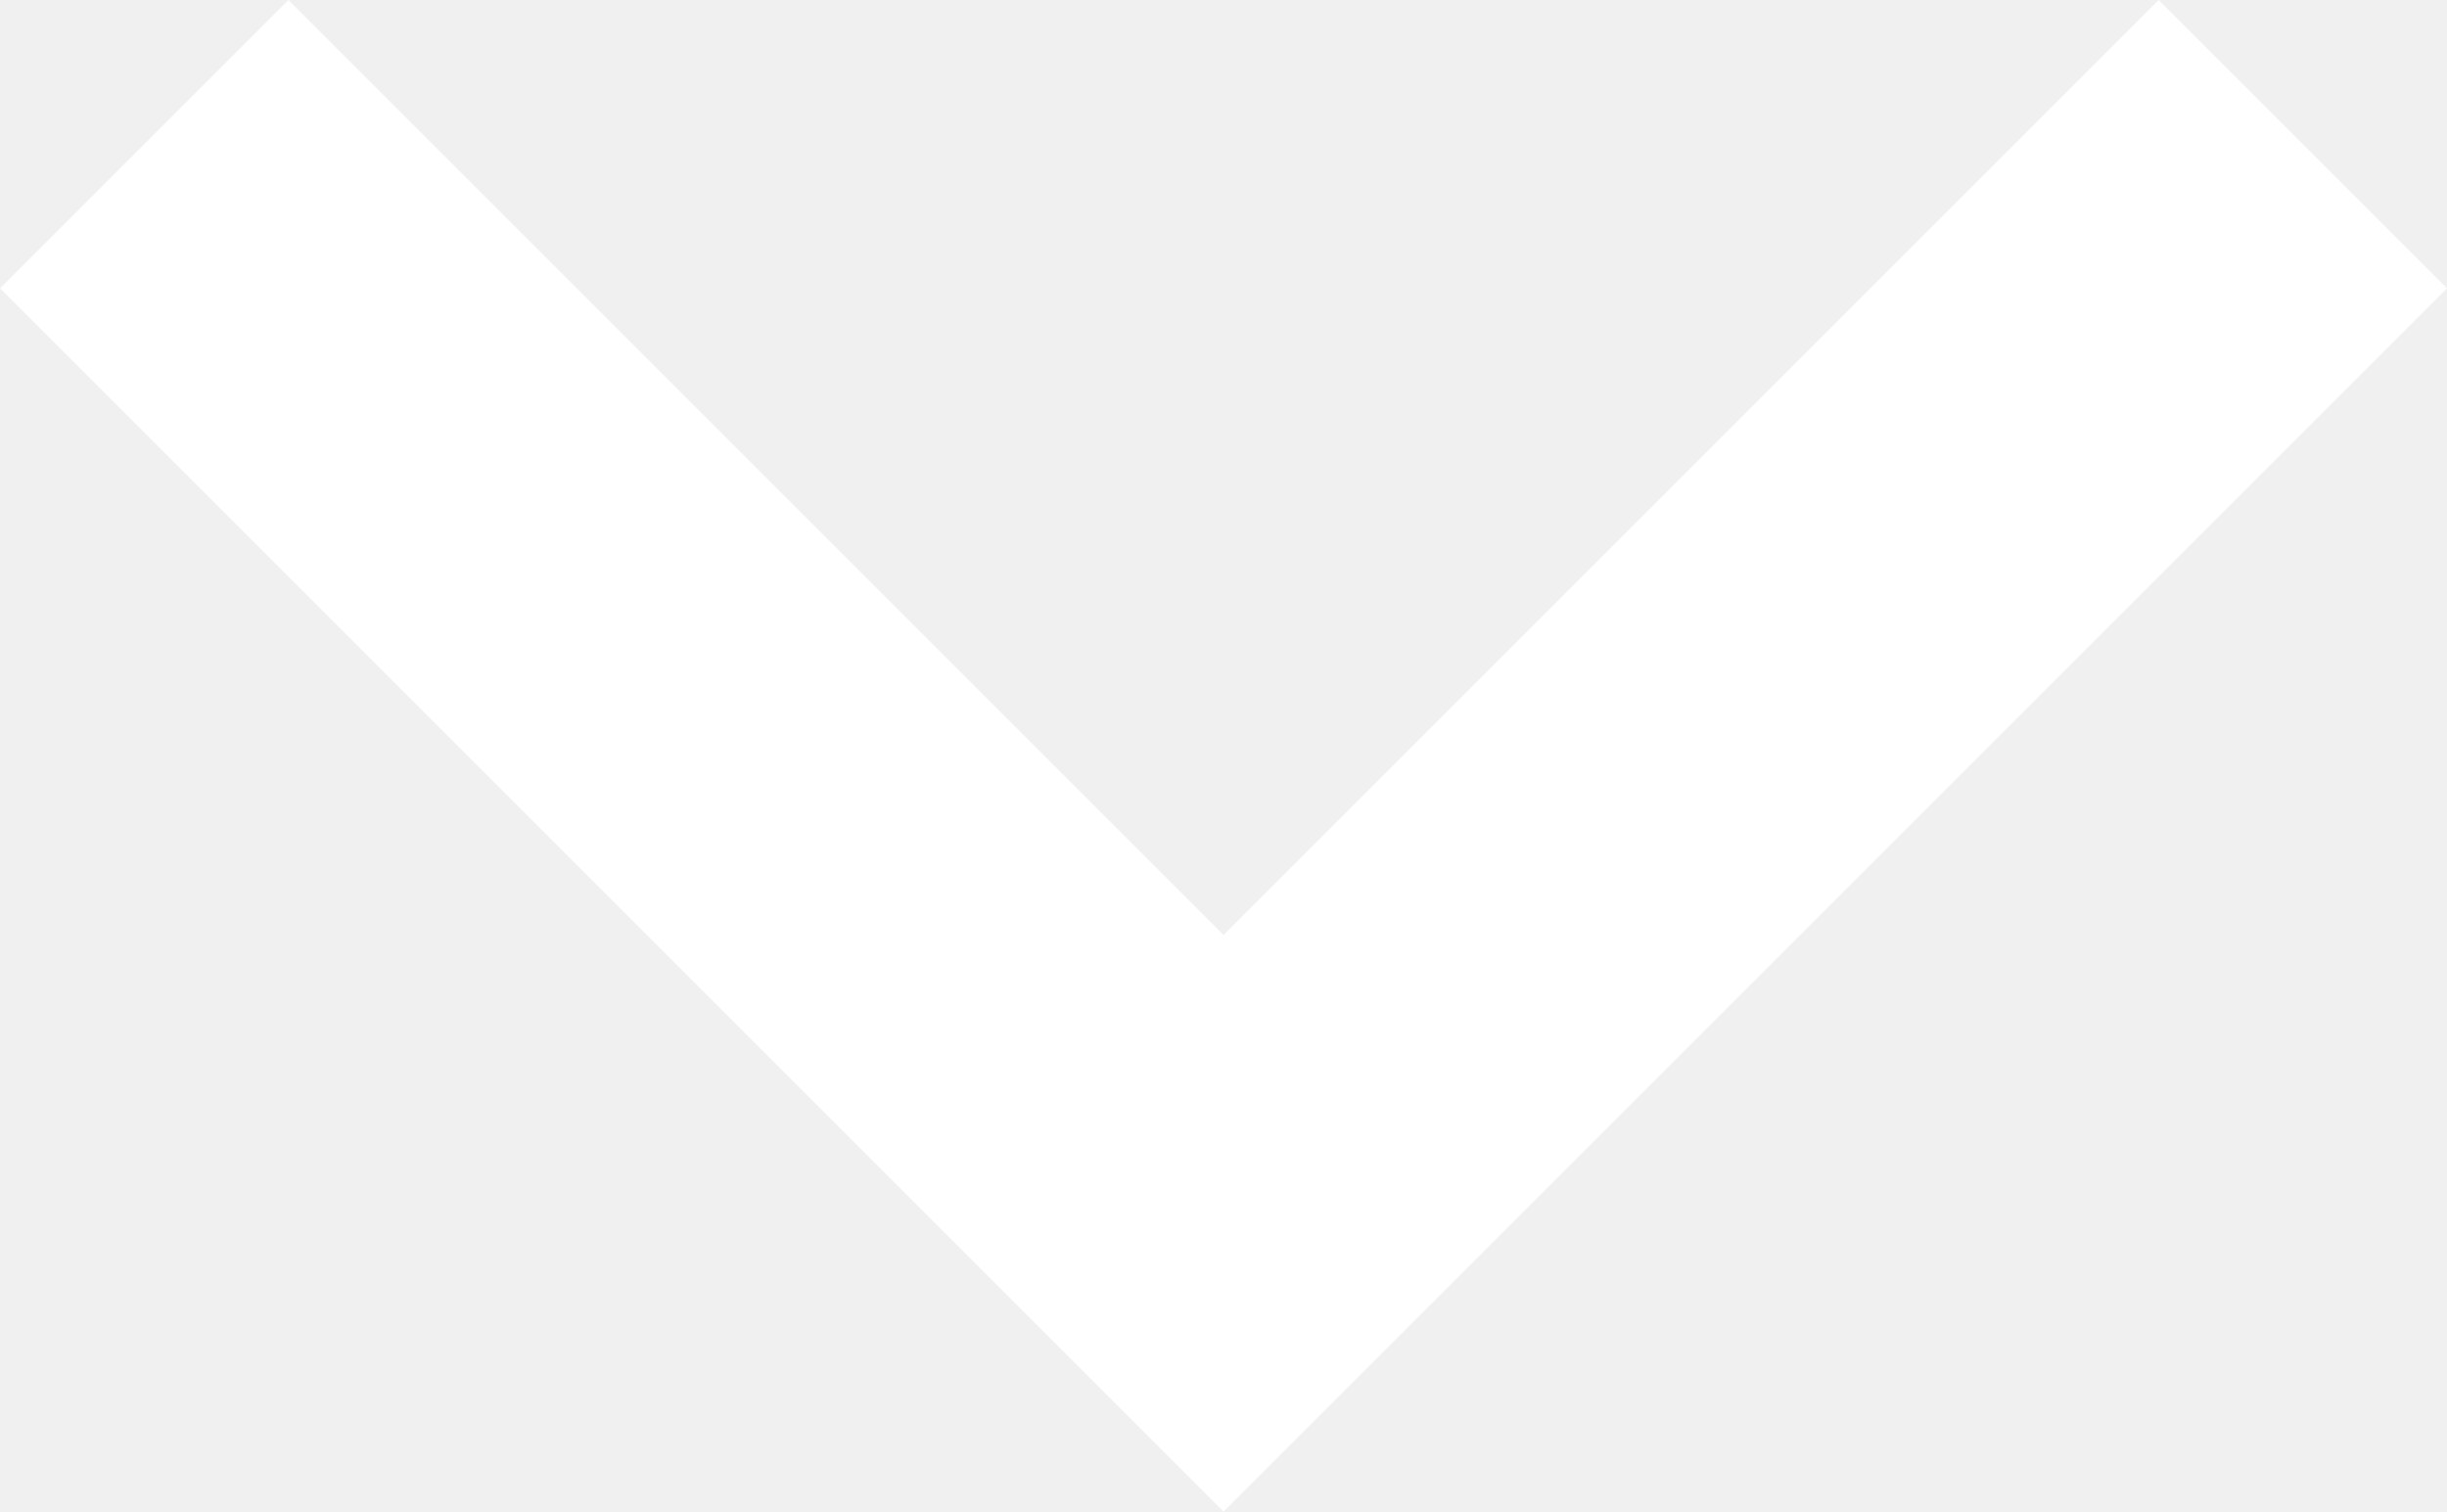
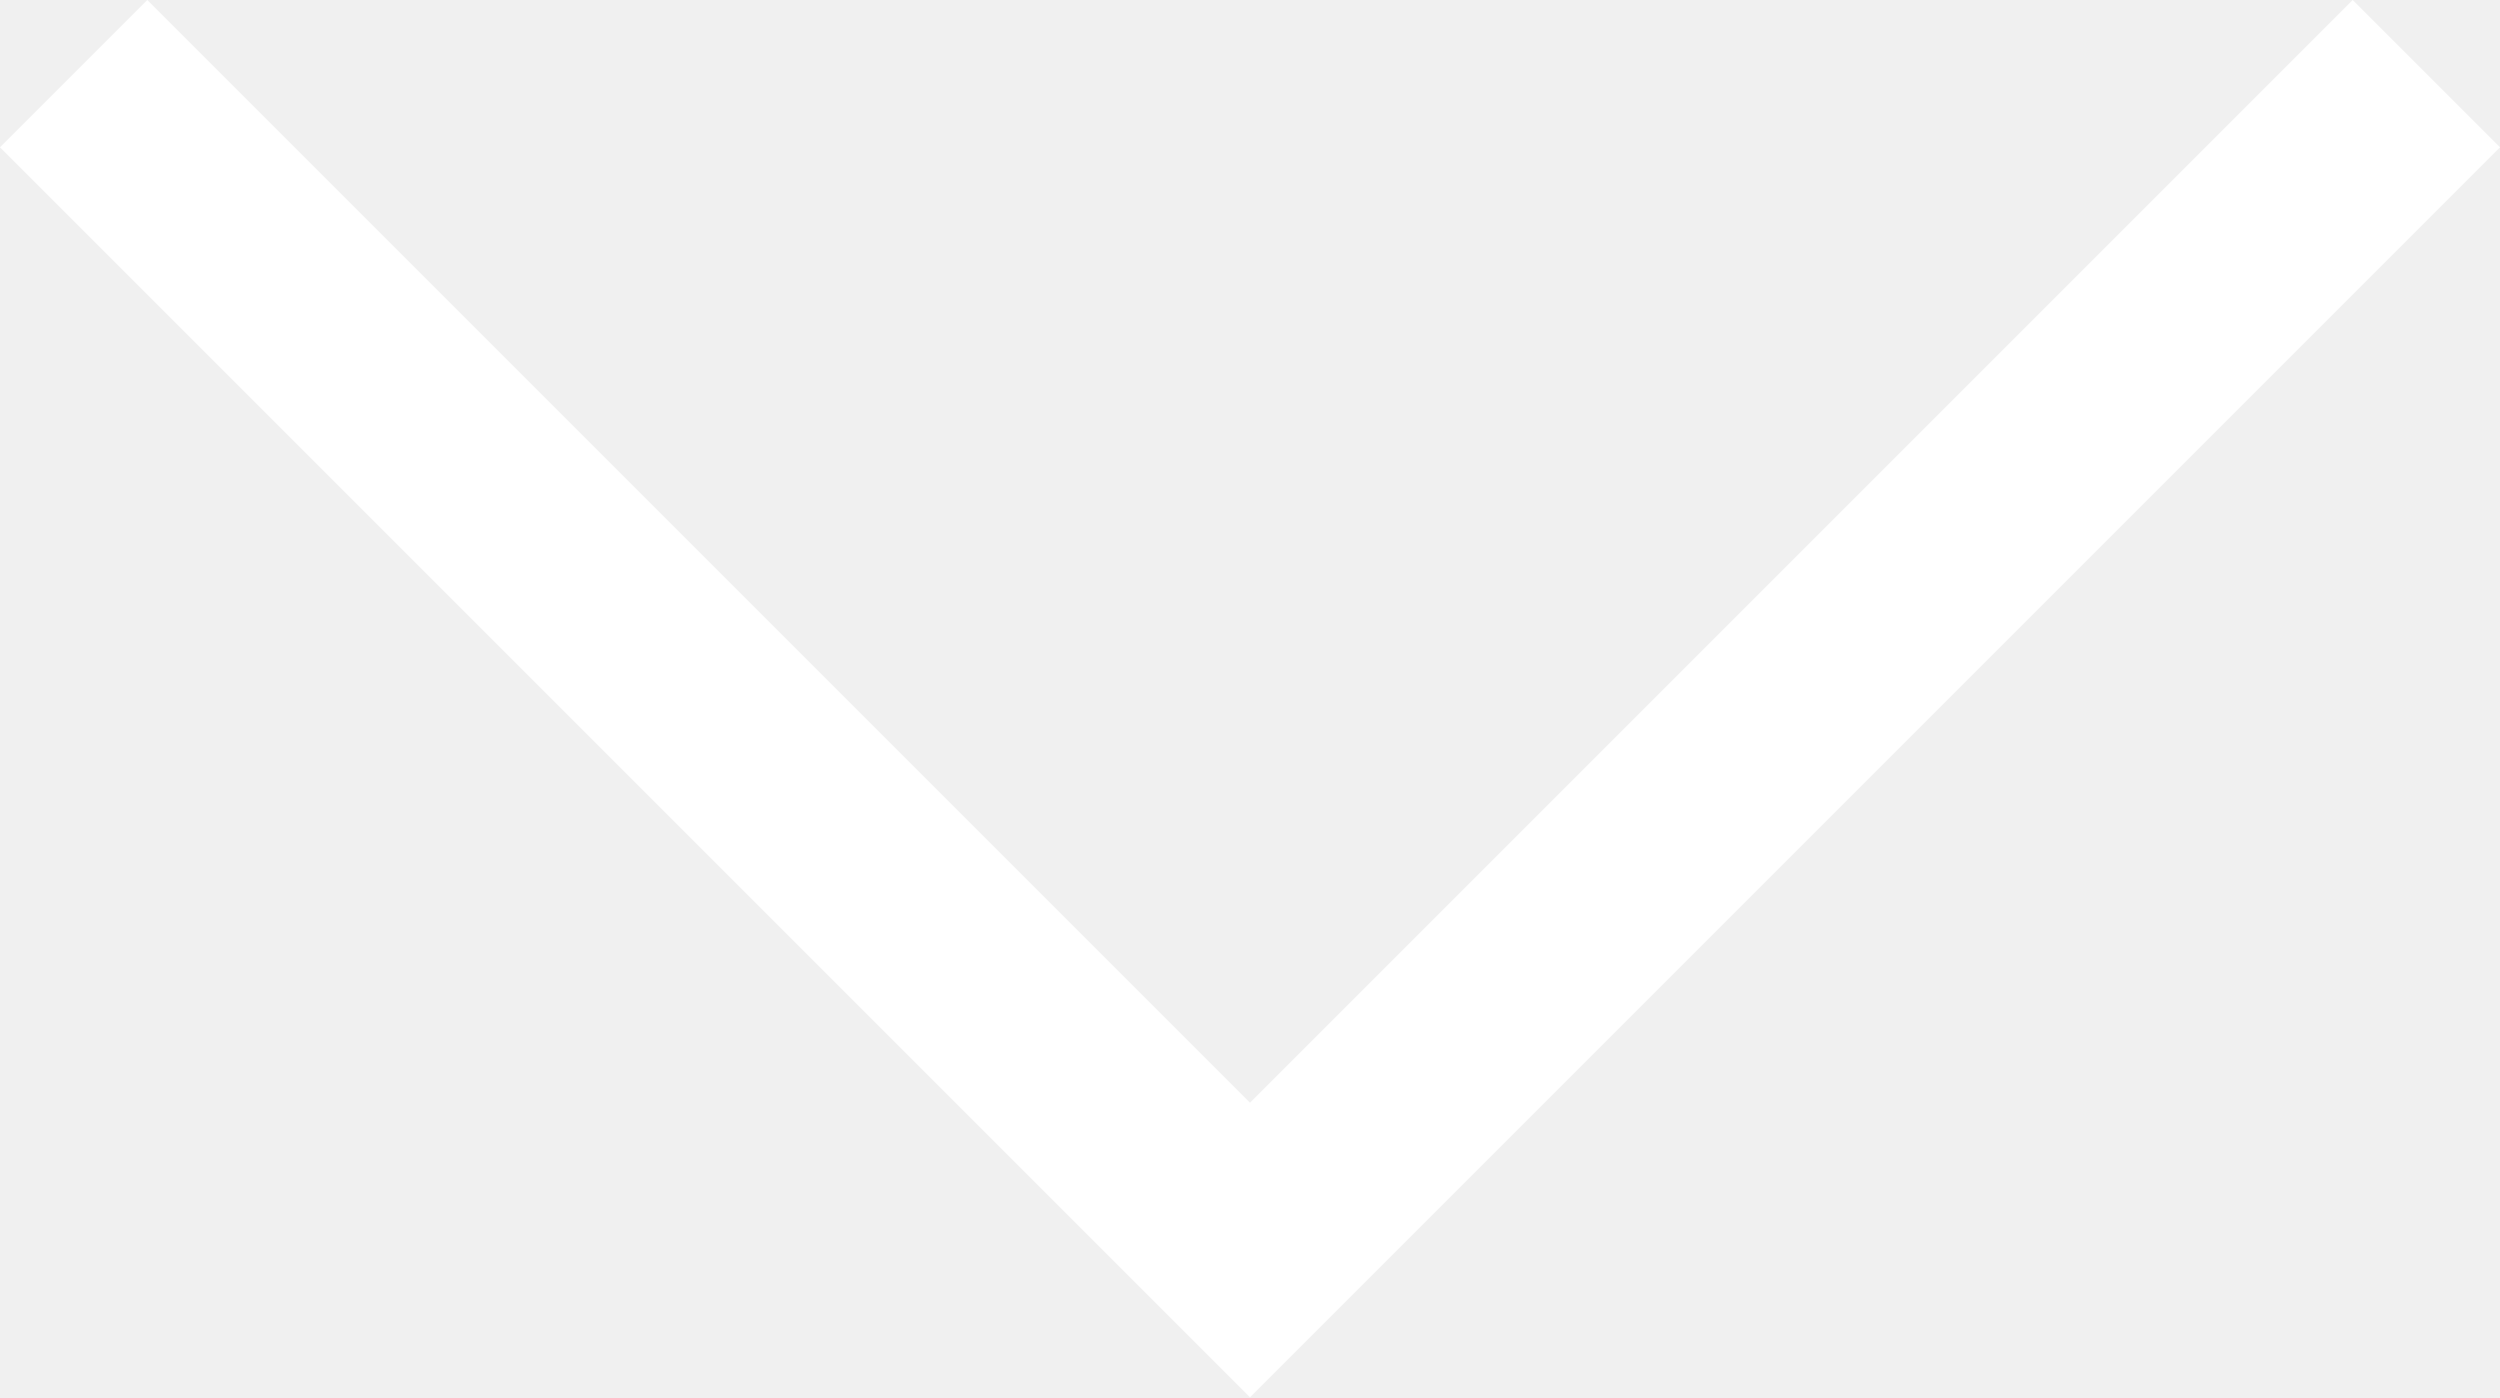
- <svg xmlns="http://www.w3.org/2000/svg" version="1.1" id="Слой_1" x="0px" y="0px" width="12px" height="7.414px" viewBox="0 0 12 7.414" enable-background="new 0 0 12 7.414" xml:space="preserve">
-   <polygon fill="#FFFFFF" points="6,7.414 0,1.414 1.414,0 6,4.586 10.586,0 12,1.414 " />
+ <svg xmlns="http://www.w3.org/2000/svg" version="1.1" id="Слой_1" x="0px" y="0px" width="12px" height="6.707px" viewBox="0 0 12 6.707" enable-background="new 0 0 12 6.707" xml:space="preserve">
+   <polygon fill="#FFFFFF" points="6,6.707 0,0.707 0.707,0 6,5.293 11.293,0 12,0.707 " />
</svg>
